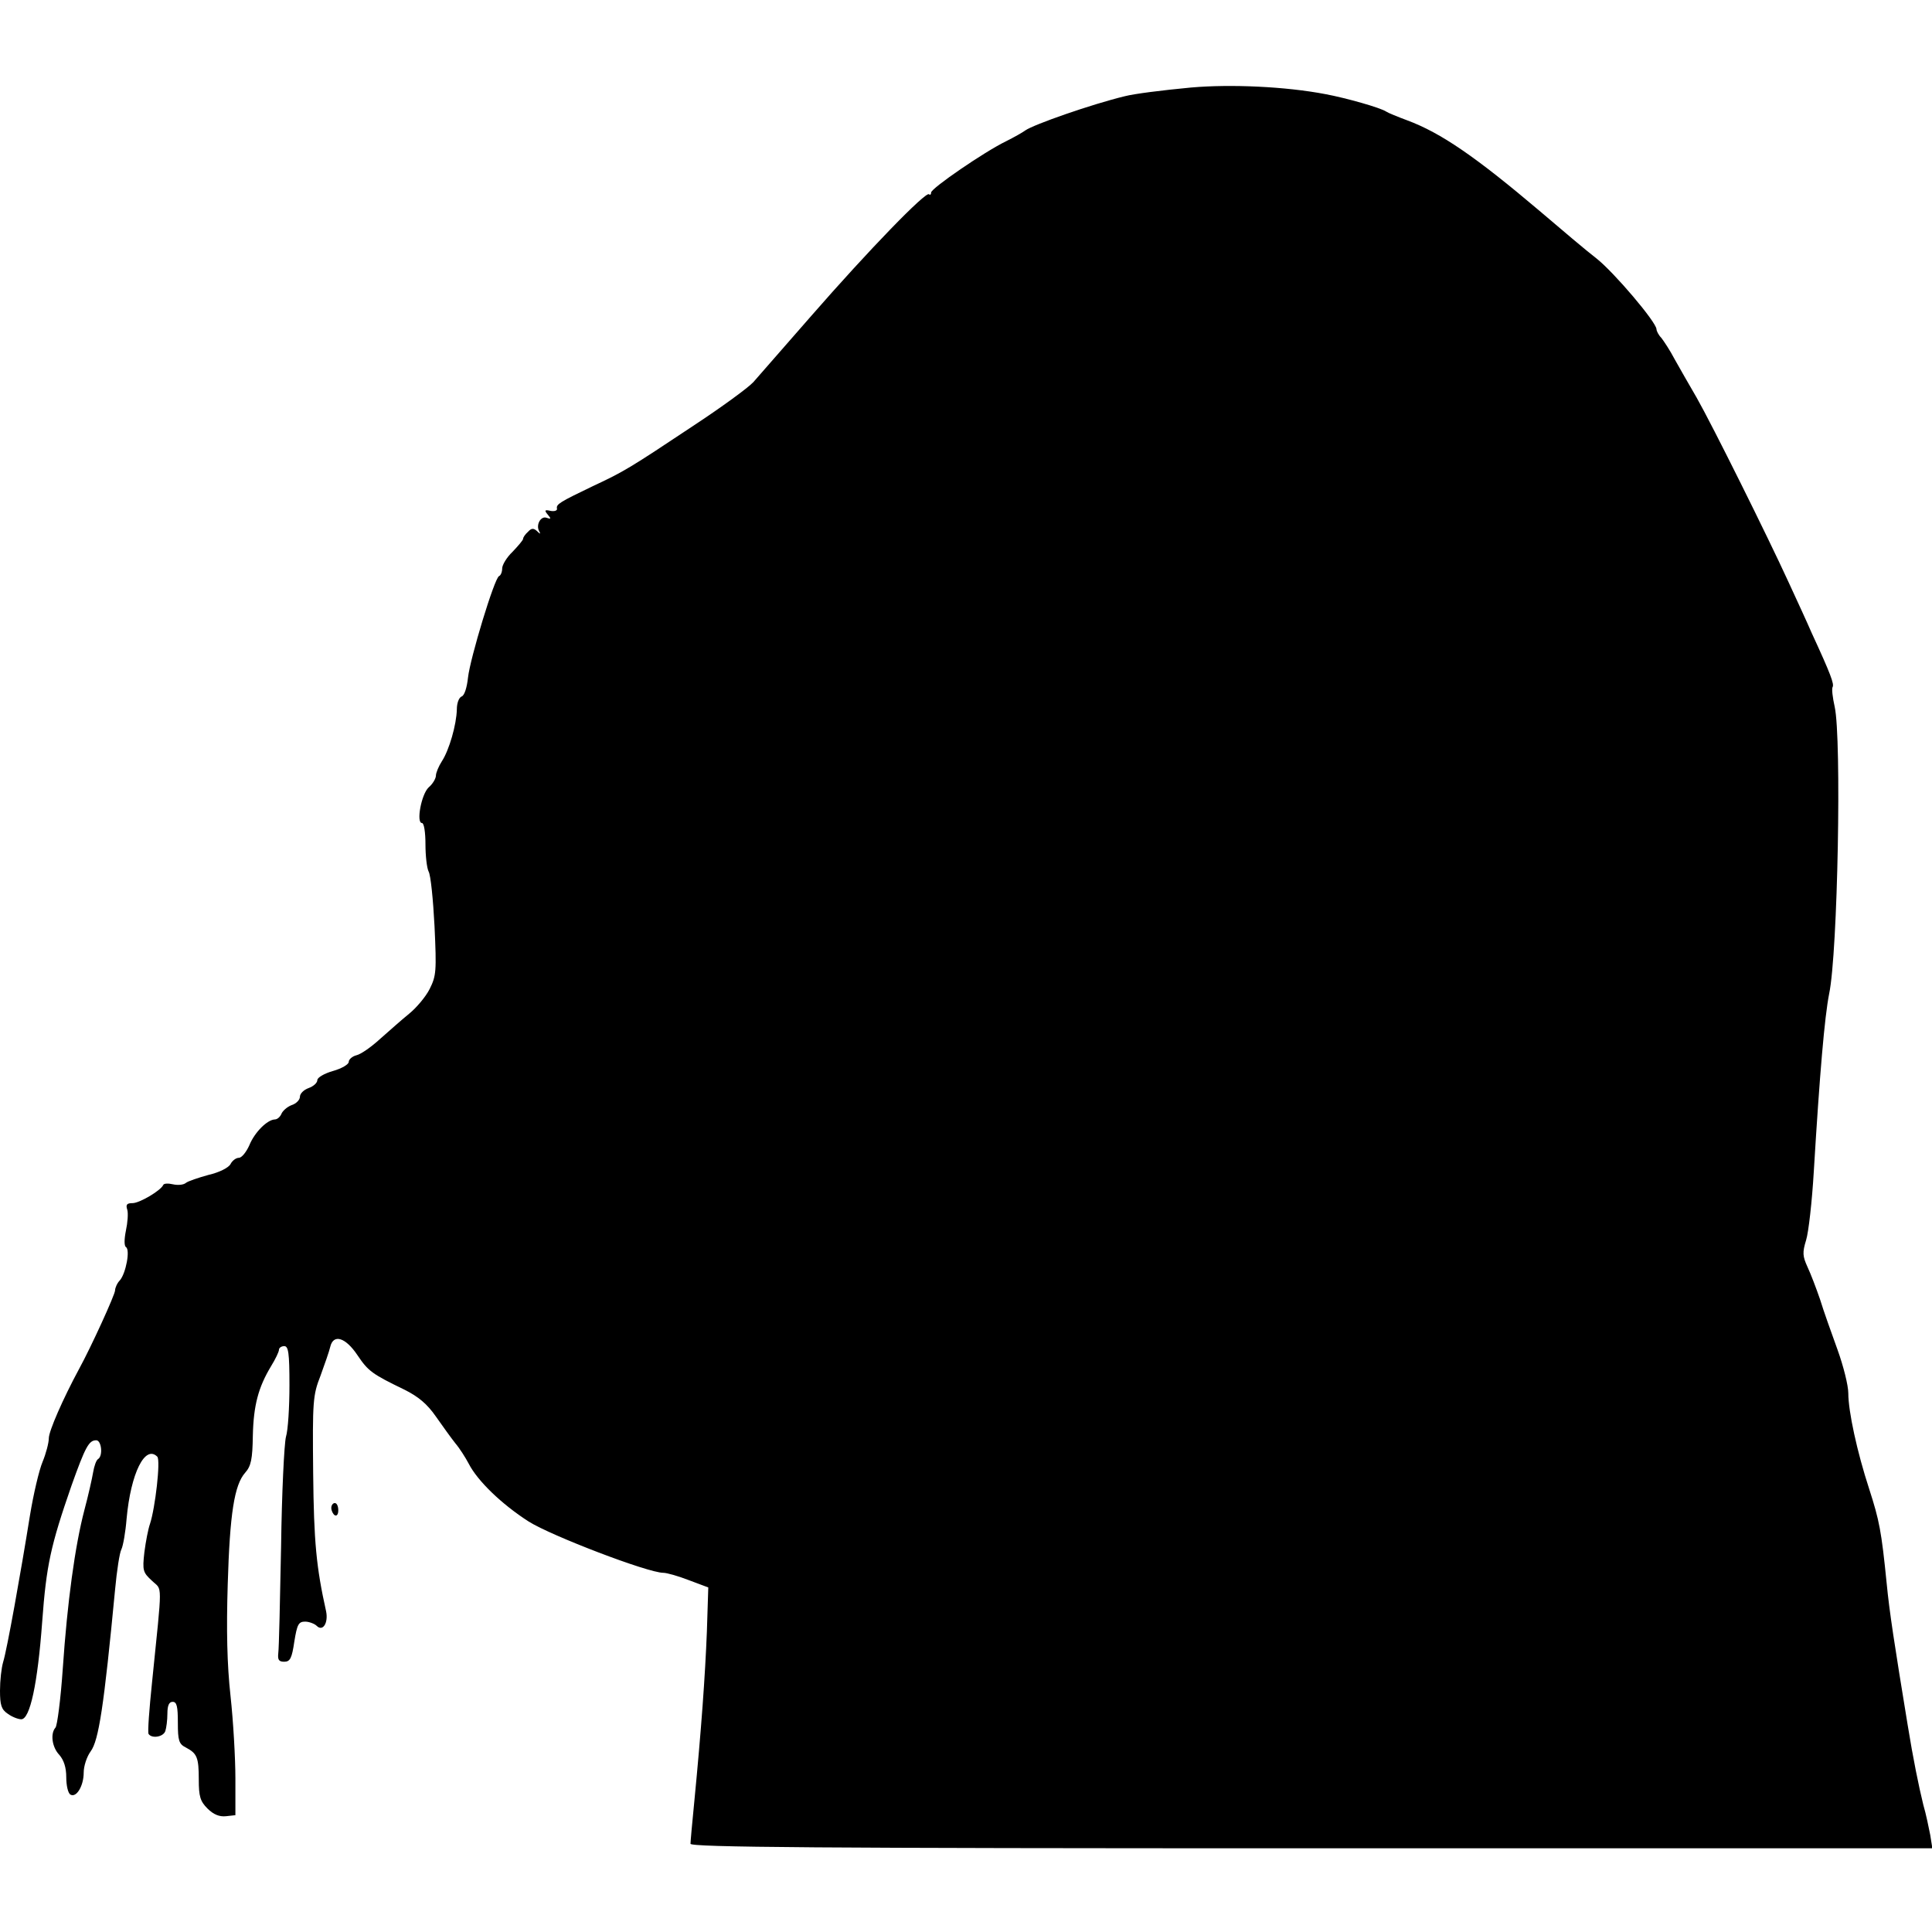
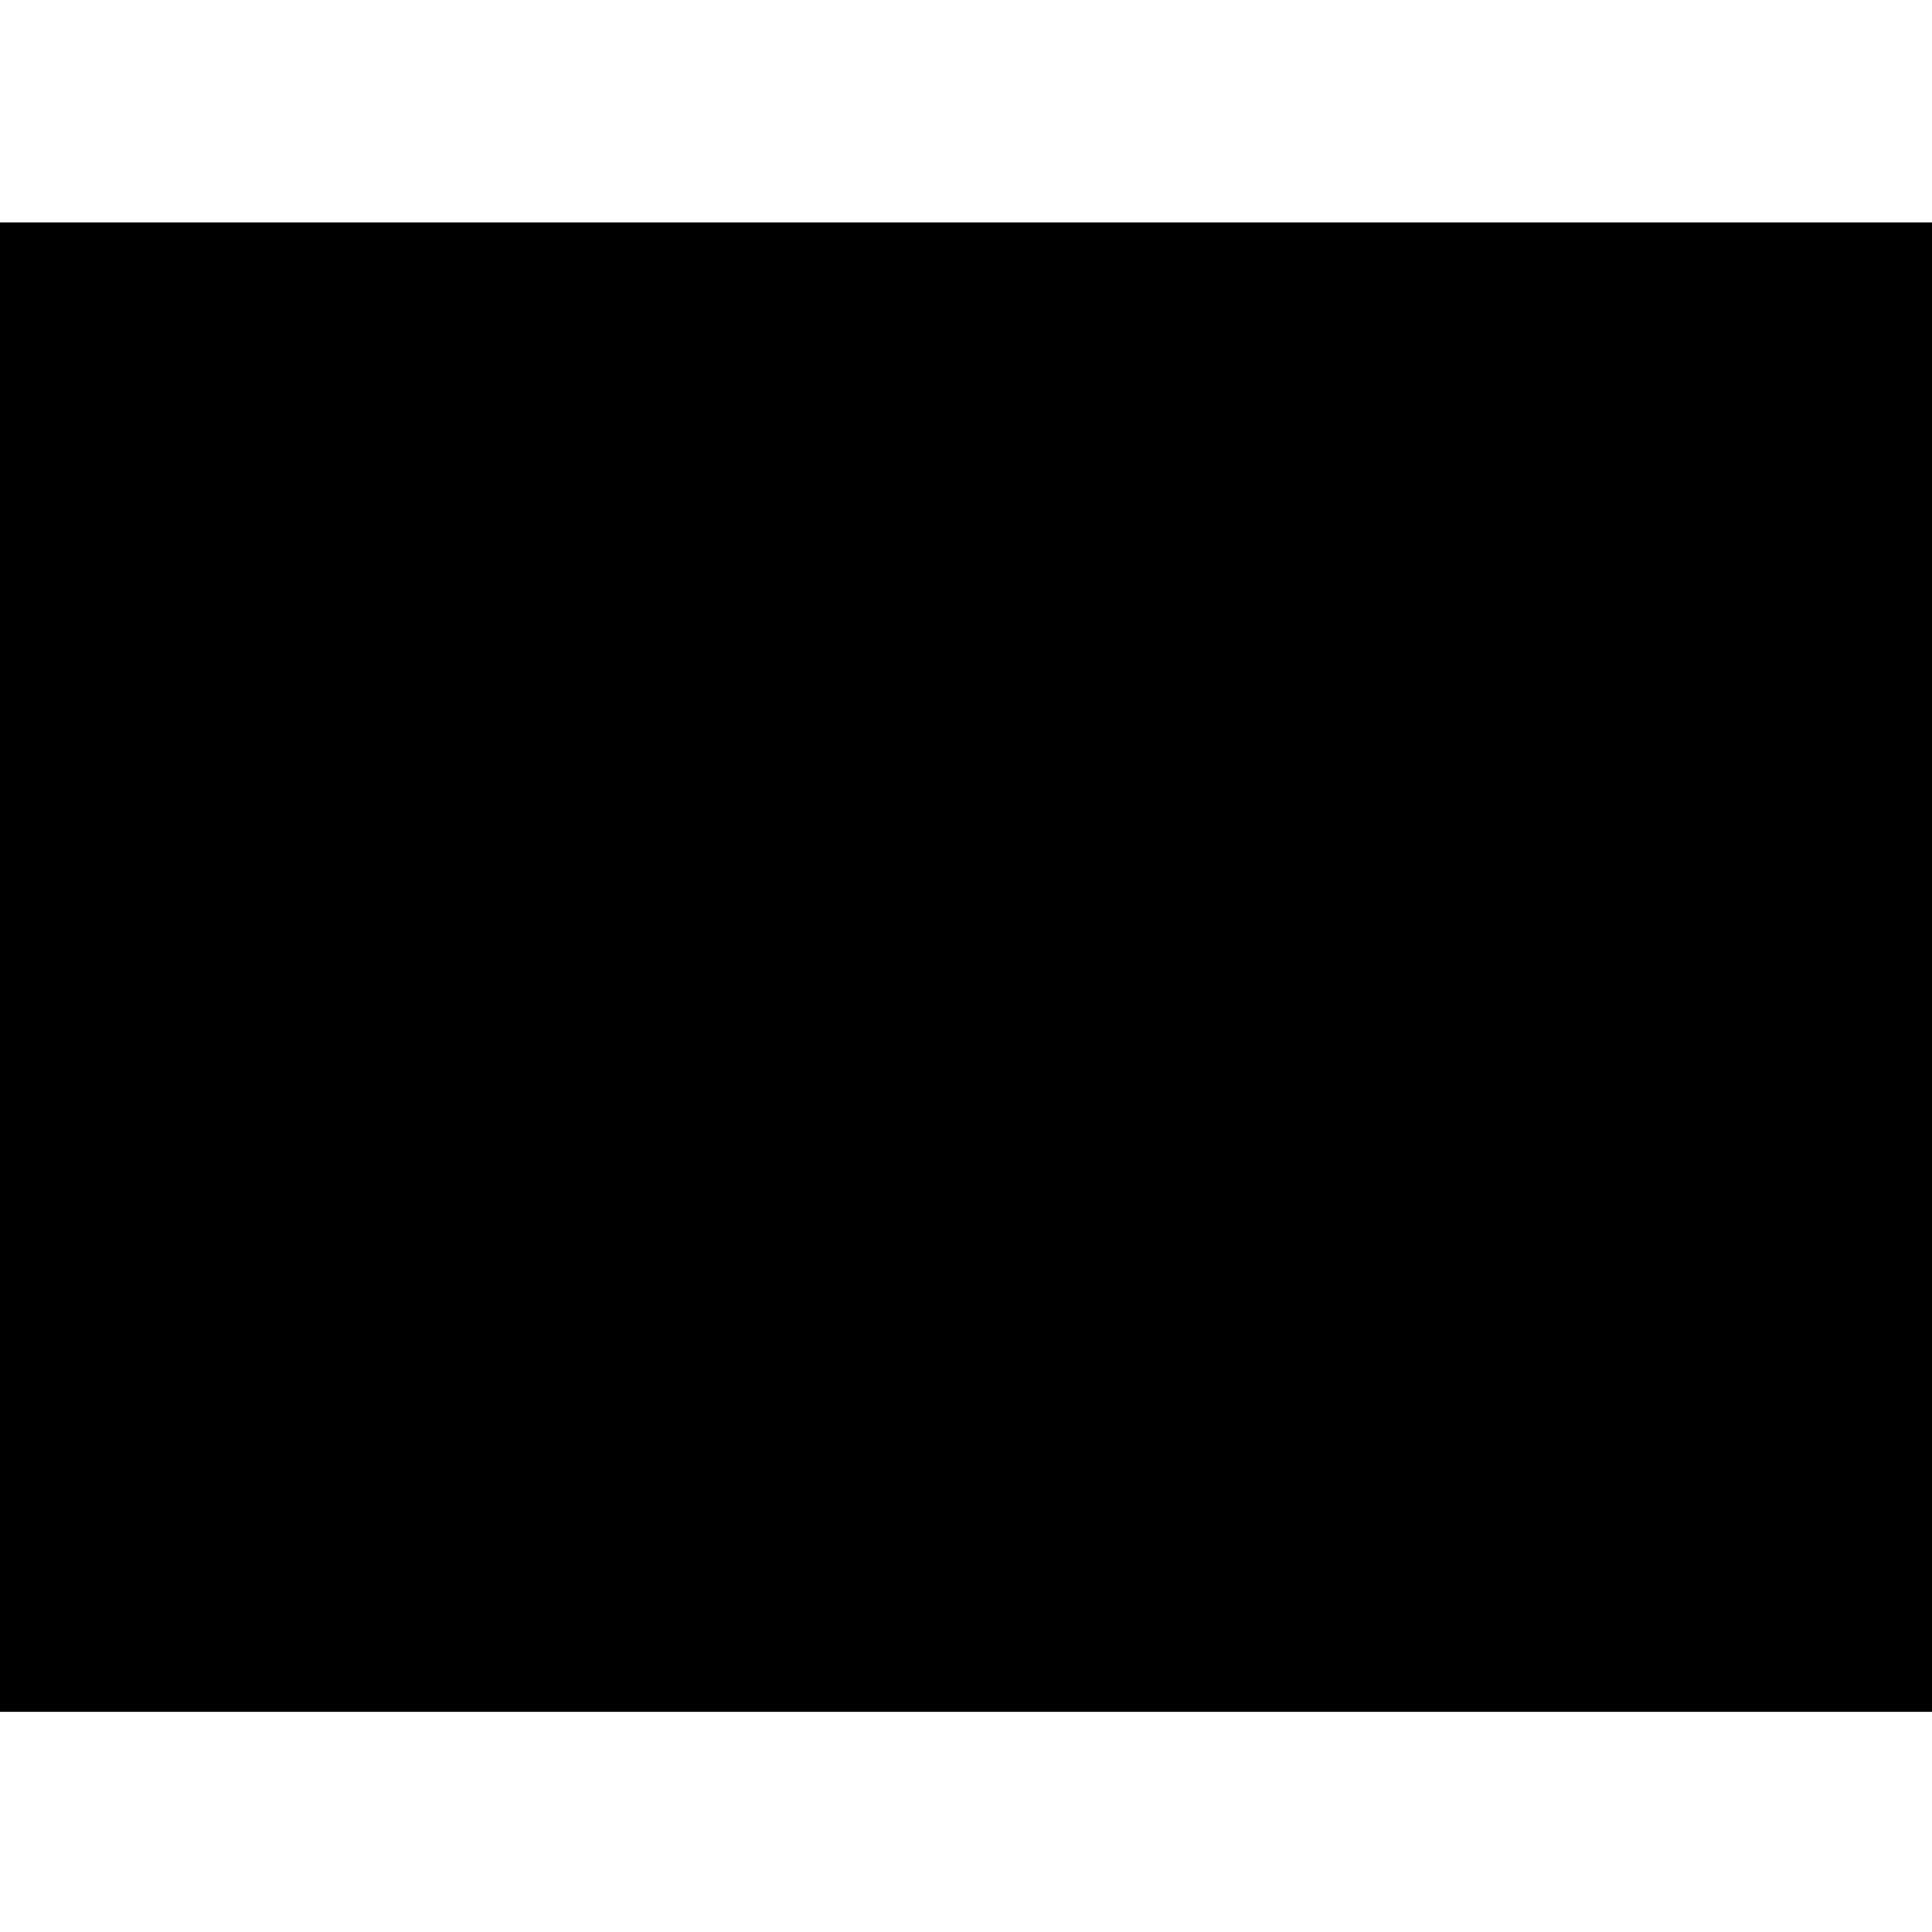
- <svg xmlns="http://www.w3.org/2000/svg" version="1.0" width="554pt" height="554pt" viewBox="0 0 554 554" preserveAspectRatio="xMidYMid meet">
-   <g transform="translate(0,554) scale(0.1,-0.1)" fill="#000000" stroke="none">
-     <path d="M3415 5289 c-85 -8 -163 -18 -190 -25 -95 -23 -261 -81 -285 -98 -8 -6 -33 -20 -55 -31 -62 -30 -215 -135 -215 -147 0 -6 -3 -8 -6 -5 -9 9 -172 -159 -337 -348 -77 -88 -152 -174 -167 -191 -16 -17 -93 -73 -172 -125 -182 -121 -198 -131 -288 -173 -96 -46 -105 -52 -103 -64 2 -6 -7 -9 -18 -7 -17 4 -19 2 -8 -11 10 -12 9 -13 -3 -9 -17 7 -32 -20 -22 -38 5 -9 3 -9 -6 0 -10 9 -16 9 -26 -2 -8 -7 -14 -16 -14 -20 0 -4 -14 -20 -30 -37 -17 -16 -30 -38 -30 -48 0 -10 -4 -20 -9 -22 -13 -5 -83 -236 -89 -291 -3 -28 -10 -51 -18 -54 -8 -3 -14 -19 -14 -37 -1 -44 -22 -117 -43 -149 -9 -14 -17 -33 -17 -41 0 -8 -9 -24 -21 -34 -21 -20 -36 -102 -19 -102 6 0 10 -27 10 -61 0 -33 4 -68 9 -78 6 -10 13 -80 17 -157 6 -129 5 -142 -14 -180 -11 -22 -38 -54 -59 -71 -21 -17 -58 -50 -83 -72 -25 -23 -55 -44 -68 -47 -12 -3 -22 -12 -22 -19 0 -7 -20 -19 -45 -26 -25 -7 -45 -19 -45 -26 0 -8 -11 -18 -25 -23 -14 -5 -25 -16 -25 -25 0 -9 -11 -20 -24 -24 -13 -5 -26 -17 -29 -25 -4 -9 -12 -16 -19 -16 -22 -1 -58 -37 -73 -74 -9 -20 -22 -36 -30 -36 -8 0 -19 -8 -24 -18 -5 -10 -32 -24 -63 -31 -29 -8 -59 -18 -65 -23 -7 -6 -24 -7 -37 -4 -13 3 -26 3 -28 -2 -7 -16 -68 -52 -88 -52 -16 0 -20 -4 -15 -19 3 -10 1 -37 -4 -60 -5 -25 -5 -43 0 -47 13 -7 0 -75 -17 -95 -8 -8 -14 -22 -14 -29 0 -12 -69 -163 -103 -225 -47 -87 -87 -179 -87 -199 0 -13 -8 -44 -18 -68 -10 -24 -26 -92 -36 -153 -27 -168 -66 -386 -77 -421 -5 -17 -9 -53 -9 -82 0 -41 4 -54 22 -66 12 -9 30 -16 39 -16 25 0 47 102 60 280 12 162 24 217 84 390 40 112 50 130 71 130 15 0 20 -45 5 -54 -5 -3 -11 -20 -14 -38 -3 -18 -14 -67 -25 -108 -27 -103 -49 -264 -62 -455 -6 -88 -16 -164 -21 -169 -15 -17 -10 -56 11 -78 13 -15 20 -36 20 -64 0 -24 5 -46 12 -50 17 -10 38 25 38 63 0 19 9 46 20 61 23 31 38 128 70 464 5 54 13 106 18 115 5 10 12 50 15 88 12 131 53 213 88 178 10 -10 -6 -148 -21 -193 -5 -14 -12 -50 -16 -81 -6 -53 -4 -58 22 -82 30 -29 30 5 0 -291 -8 -77 -13 -143 -10 -148 9 -14 42 -9 48 8 3 9 6 31 6 50 0 24 5 34 15 34 12 0 15 -13 15 -60 0 -51 3 -61 23 -71 32 -17 37 -28 37 -92 0 -48 4 -62 25 -83 17 -17 34 -24 53 -22 l27 3 0 105 c0 58 -6 164 -14 237 -10 91 -12 189 -8 320 6 203 19 285 50 320 17 19 21 39 22 106 2 88 16 139 52 199 13 21 23 42 23 48 0 5 7 10 15 10 12 0 15 -19 15 -112 0 -62 -4 -129 -10 -148 -5 -19 -12 -161 -14 -315 -3 -154 -6 -291 -8 -305 -2 -19 1 -25 17 -25 17 0 22 10 29 58 8 49 12 57 31 57 11 0 27 -6 33 -12 18 -18 34 9 27 42 -28 126 -35 198 -37 396 -2 206 -1 223 21 279 12 33 25 70 28 83 9 38 44 27 78 -24 31 -46 42 -54 135 -99 40 -20 65 -41 90 -77 19 -27 44 -62 56 -77 12 -14 29 -41 38 -58 25 -49 94 -116 172 -166 65 -41 342 -147 386 -147 10 0 42 -9 73 -21 l56 -21 -4 -126 c-5 -127 -16 -281 -36 -487 -6 -60 -11 -116 -11 -122 0 -10 363 -13 1780 -13 l1781 0 -6 38 c-4 20 -12 60 -20 87 -13 53 -29 131 -45 230 -38 232 -52 322 -60 405 -15 150 -21 180 -50 270 -35 107 -60 223 -60 275 0 22 -14 78 -31 125 -17 47 -40 111 -50 144 -11 32 -27 74 -36 93 -14 31 -15 41 -4 77 7 22 17 111 22 196 17 282 31 444 44 510 25 118 36 733 16 823 -6 27 -9 52 -6 57 5 8 -5 36 -60 155 -12 28 -42 93 -66 145 -60 131 -219 451 -264 530 -21 36 -49 85 -63 110 -13 25 -31 52 -38 61 -8 8 -14 20 -14 25 -1 21 -121 162 -171 202 -30 23 -103 85 -164 137 -183 155 -283 224 -380 260 -27 10 -54 21 -60 25 -16 11 -115 39 -174 50 -115 22 -272 29 -386 19z" />
-     <path d="M950 1216 c0 -8 5 -18 10 -21 6 -3 10 3 10 14 0 12 -4 21 -10 21 -5 0 -10 -6 -10 -14z" />
+ <svg xmlns="http://www.w3.org/2000/svg" version="1.0" width="860pt" height="860pt" viewBox="0 0 860 860" preserveAspectRatio="xMidYMid meet">
+   <g transform="translate(0,860) scale(0.1,-0.1)" fill="#000000" stroke="none">
+     <path d="M0 4295 l0 -3315 4300 0 4300 0 0 3315 0 3315 -4300 0 -4300 0 0 -3315z" />
  </g>
</svg>
